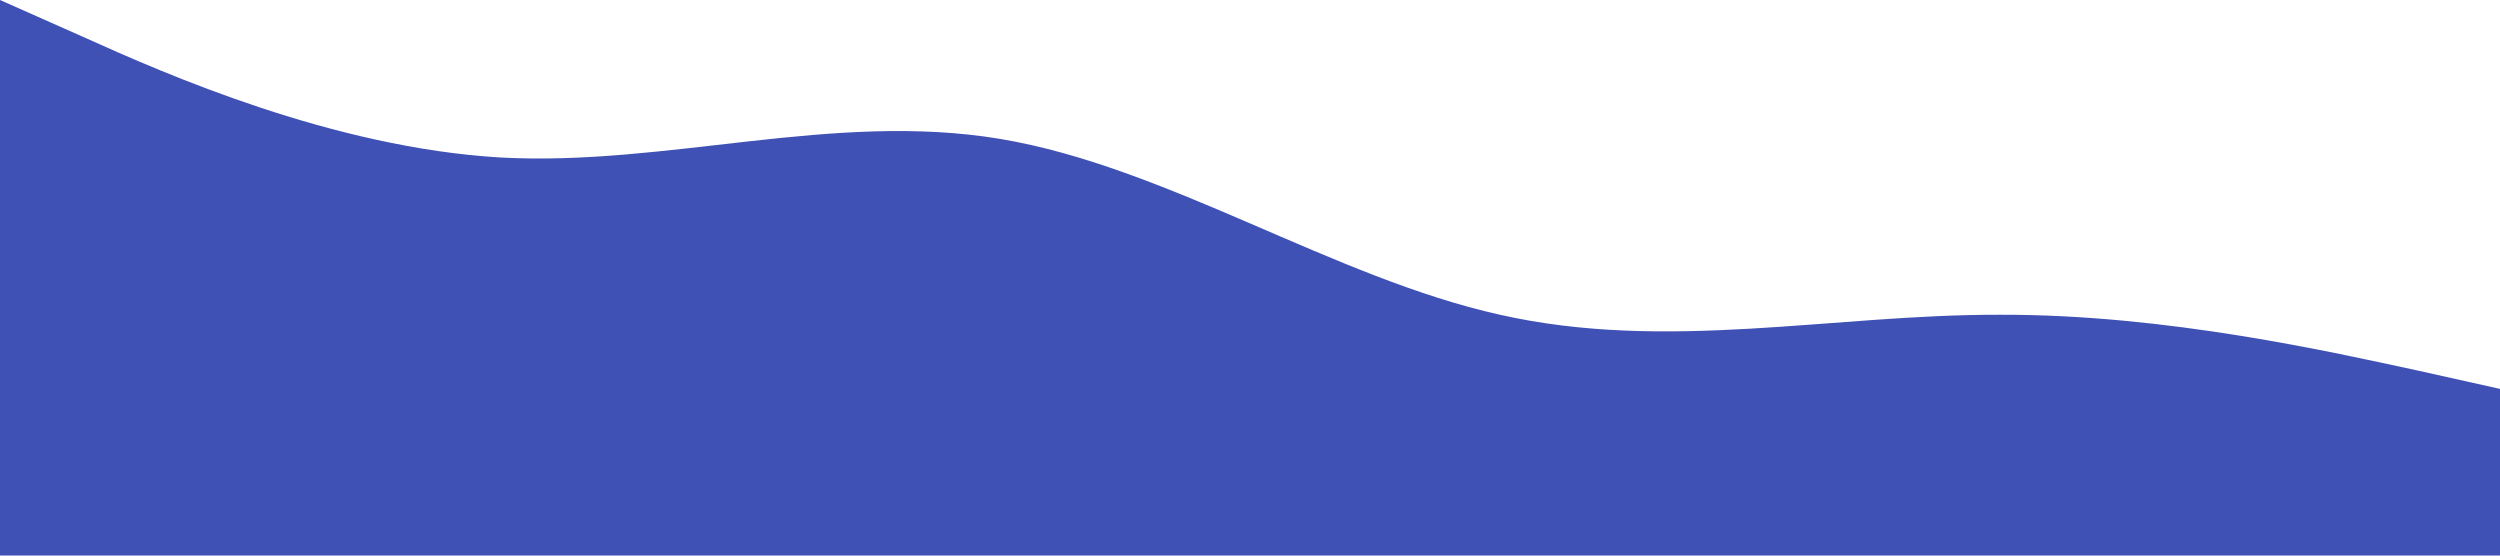
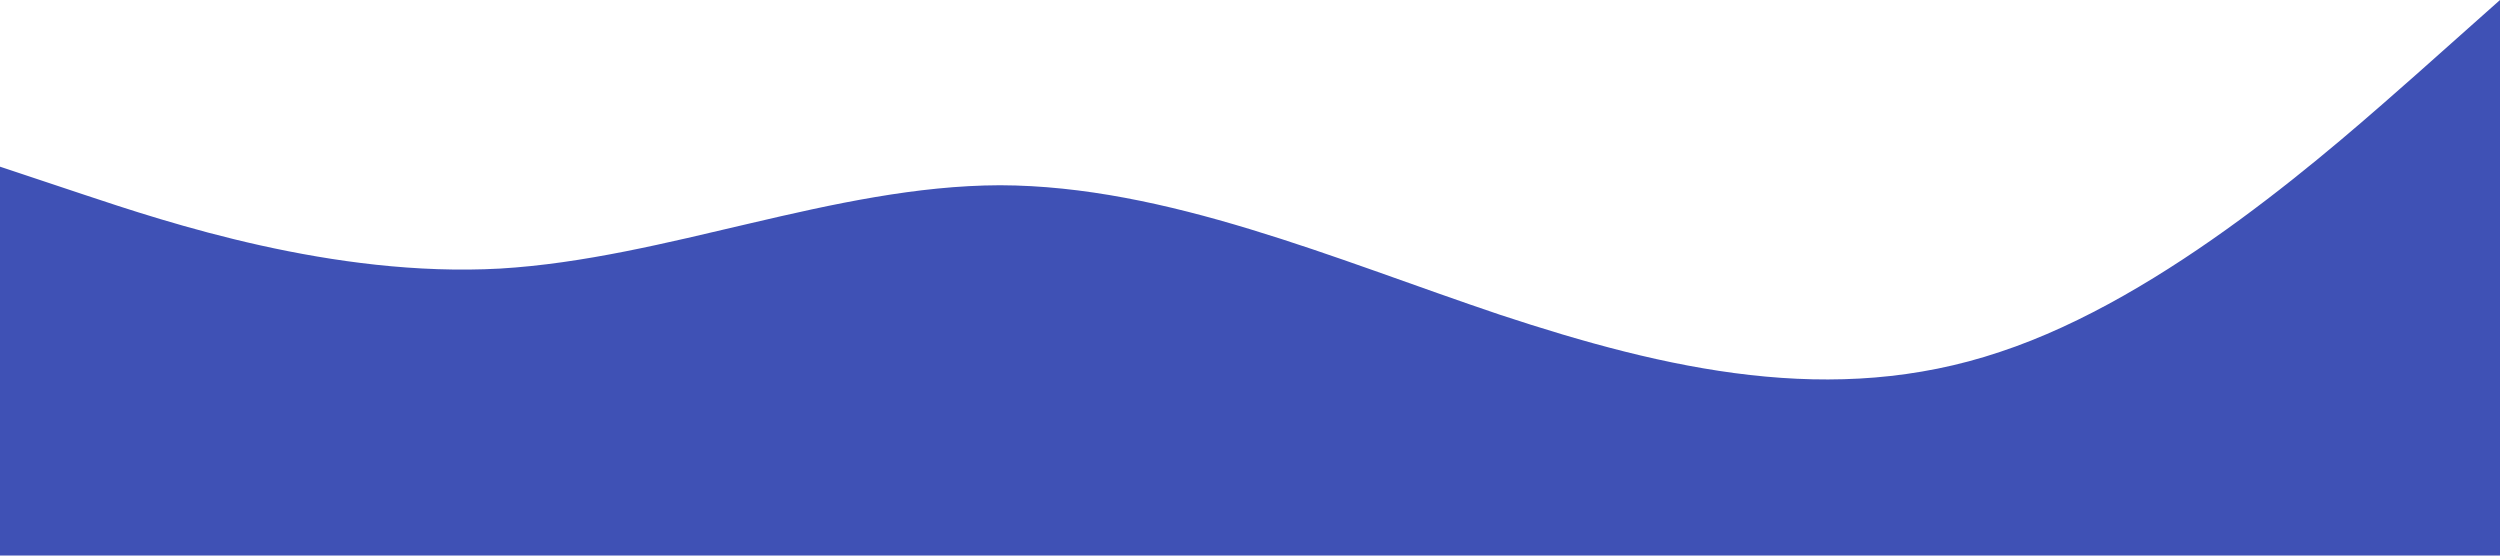
<svg xmlns="http://www.w3.org/2000/svg" viewBox="0 0 1440 320">
-   <path fill="#3f51b5" fill-opacity="1" d="M0,0L48,21.3C96,43,192,85,288,90.7C384,96,480,64,576,80C672,96,768,160,864,181.3C960,203,1056,181,1152,181.3C1248,181,1344,203,1392,213.3L1440,224L1440,320L1392,320C1344,320,1248,320,1152,320C1056,320,960,320,864,320C768,320,672,320,576,320C480,320,384,320,288,320C192,320,96,320,48,320L0,320Z" />
+   <path fill="#3f51b5" fill-opacity="1" d="M0,96L48,112C96,128,192,160,288,154.7C384,149,480,107,576,106.7C672,107,768,149,864,181.3C960,213,1056,235,1152,202.7C1248,171,1344,85,1392,42.7L1440,0L1440,320L1392,320C1344,320,1248,320,1152,320C1056,320,960,320,864,320C768,320,672,320,576,320C480,320,384,320,288,320C192,320,96,320,48,320L0,320Z" />
</svg>
